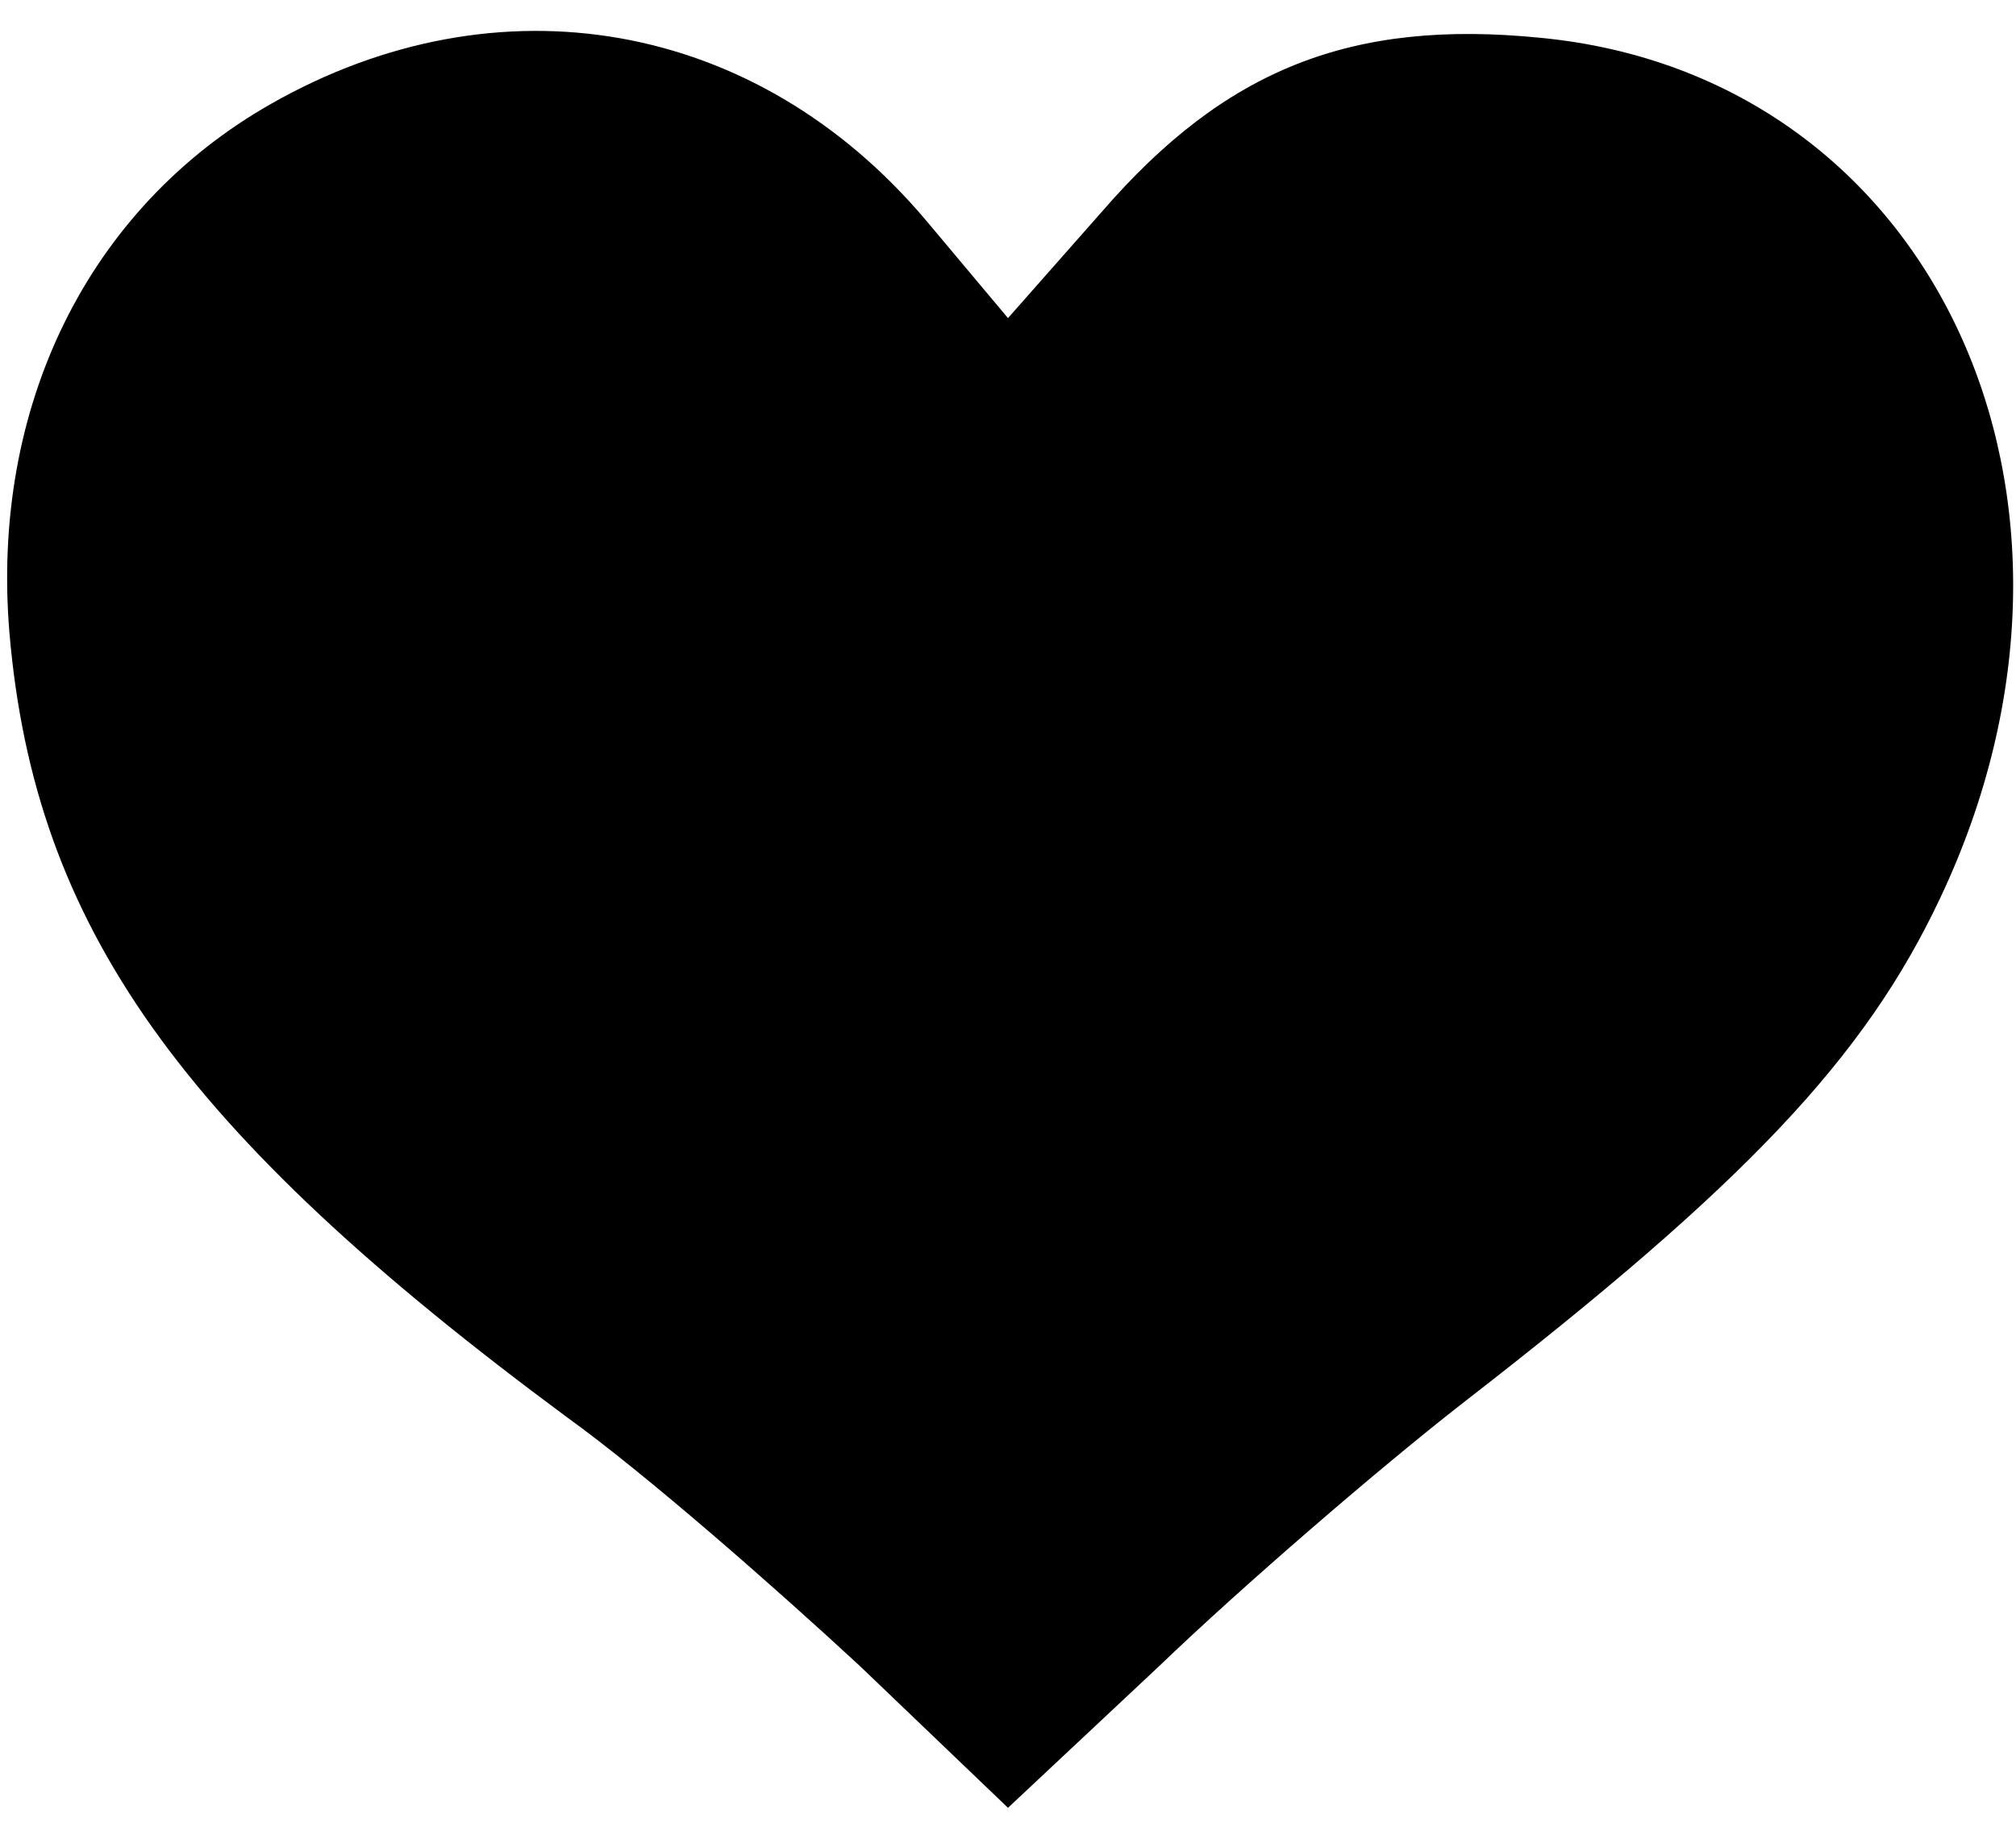
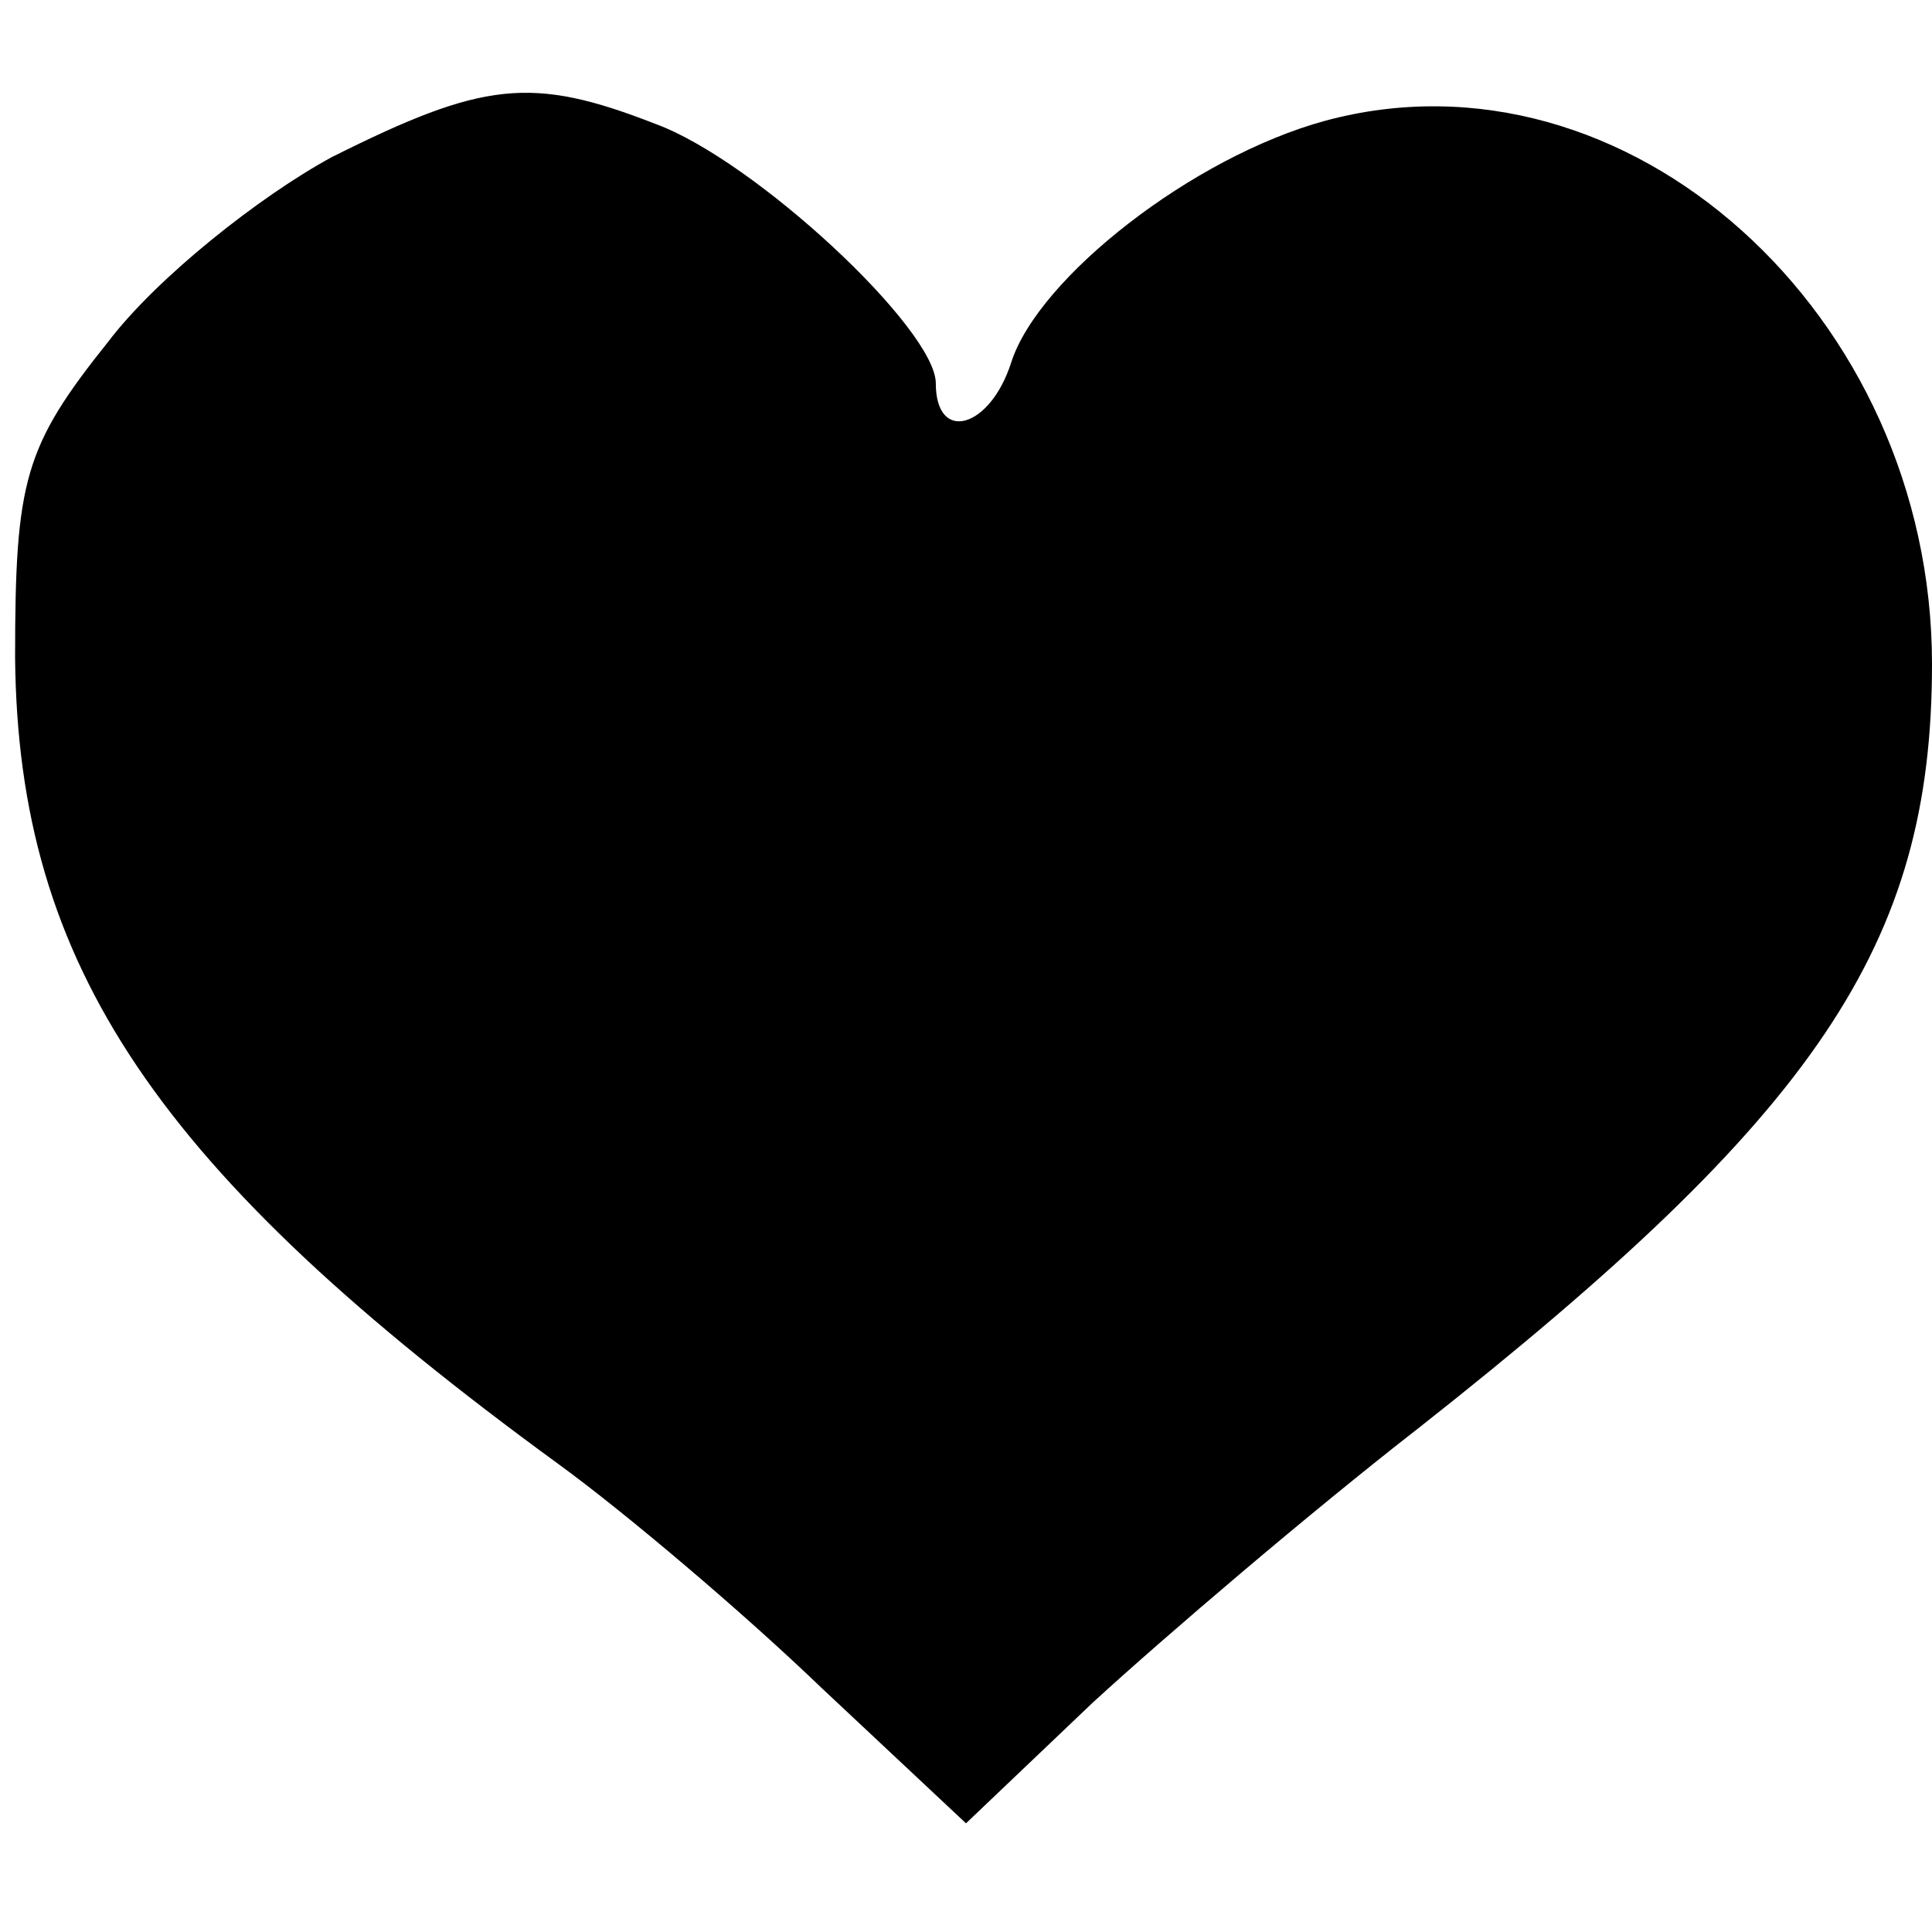
- <svg xmlns="http://www.w3.org/2000/svg" version="1.0" width="64pt" height="58pt" viewBox="0 0 64 58" preserveAspectRatio="xMidYMid meet">
-   <g transform="translate(0,58) scale(0.1,-0.1)" fill="#000000" stroke="none">
-     <path d="M86 547 c-58 -33 -89 -96 -83 -168 8 -93 54 -158 177 -249 25 -18 66 -54 93 -79 l47 -45 48 45 c26 25 70 63 97 84 89 69 127 109 151 160 60 127 -2 261 -127 273 -60 6 -100 -10 -139 -55 l-30 -34 -26 31 c-54 64 -136 78 -208 37z" />
+ <svg xmlns="http://www.w3.org/2000/svg" version="1.0" width="64pt" height="64pt" viewBox="0 0 64 64" preserveAspectRatio="xMidYMid meet">
+   <g transform="translate(0,64) scale(0.1,-0.1)" fill="#000000" stroke="none">
+     <path d="M110 588 c-24 -13 -58 -40 -74 -61 -28 -35 -31 -46 -31 -105 1 -102 47 -170 180 -267 22 -16 61 -49 87 -74 l48 -45 42 40 c24 22 72 63 108 91 132 104 170 160 170 253 0 116 -101 207 -201 180 -44 -12 -95 -52 -104 -80 -7 -22 -25 -27 -25 -7 0 18 -60 74 -93 86 -41 16 -57 14 -107 -11z" />
  </g>
</svg>
